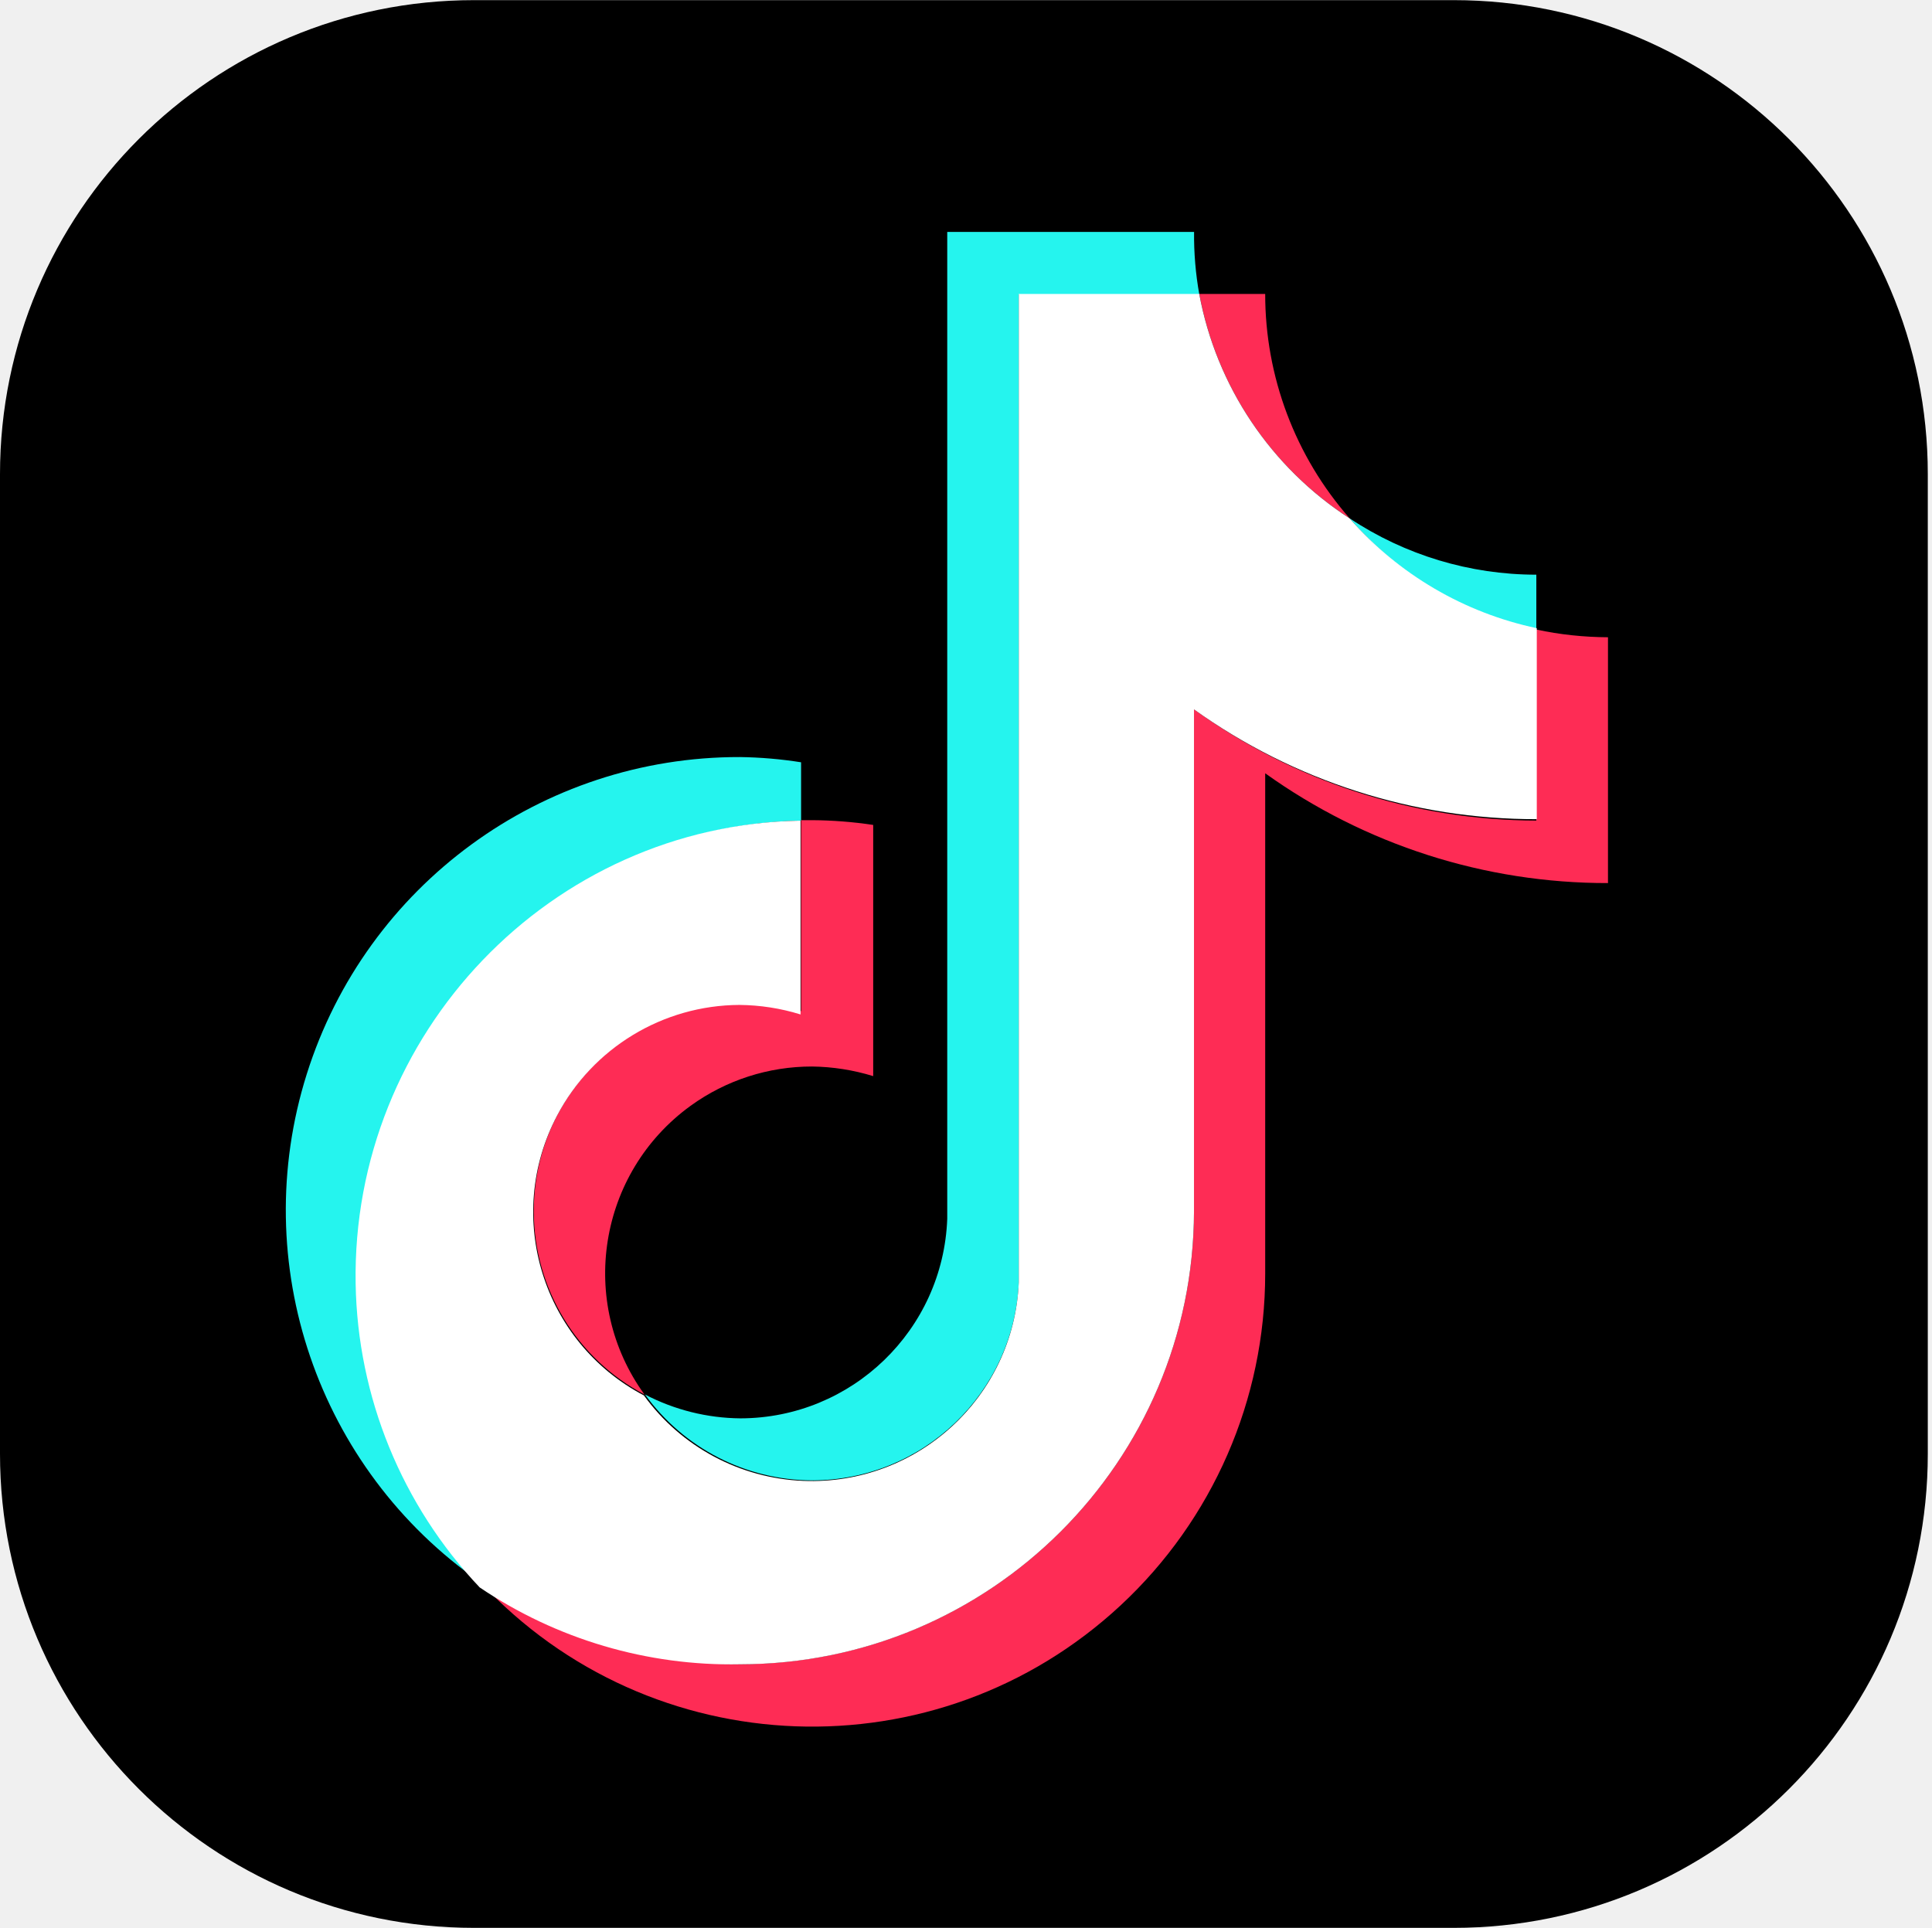
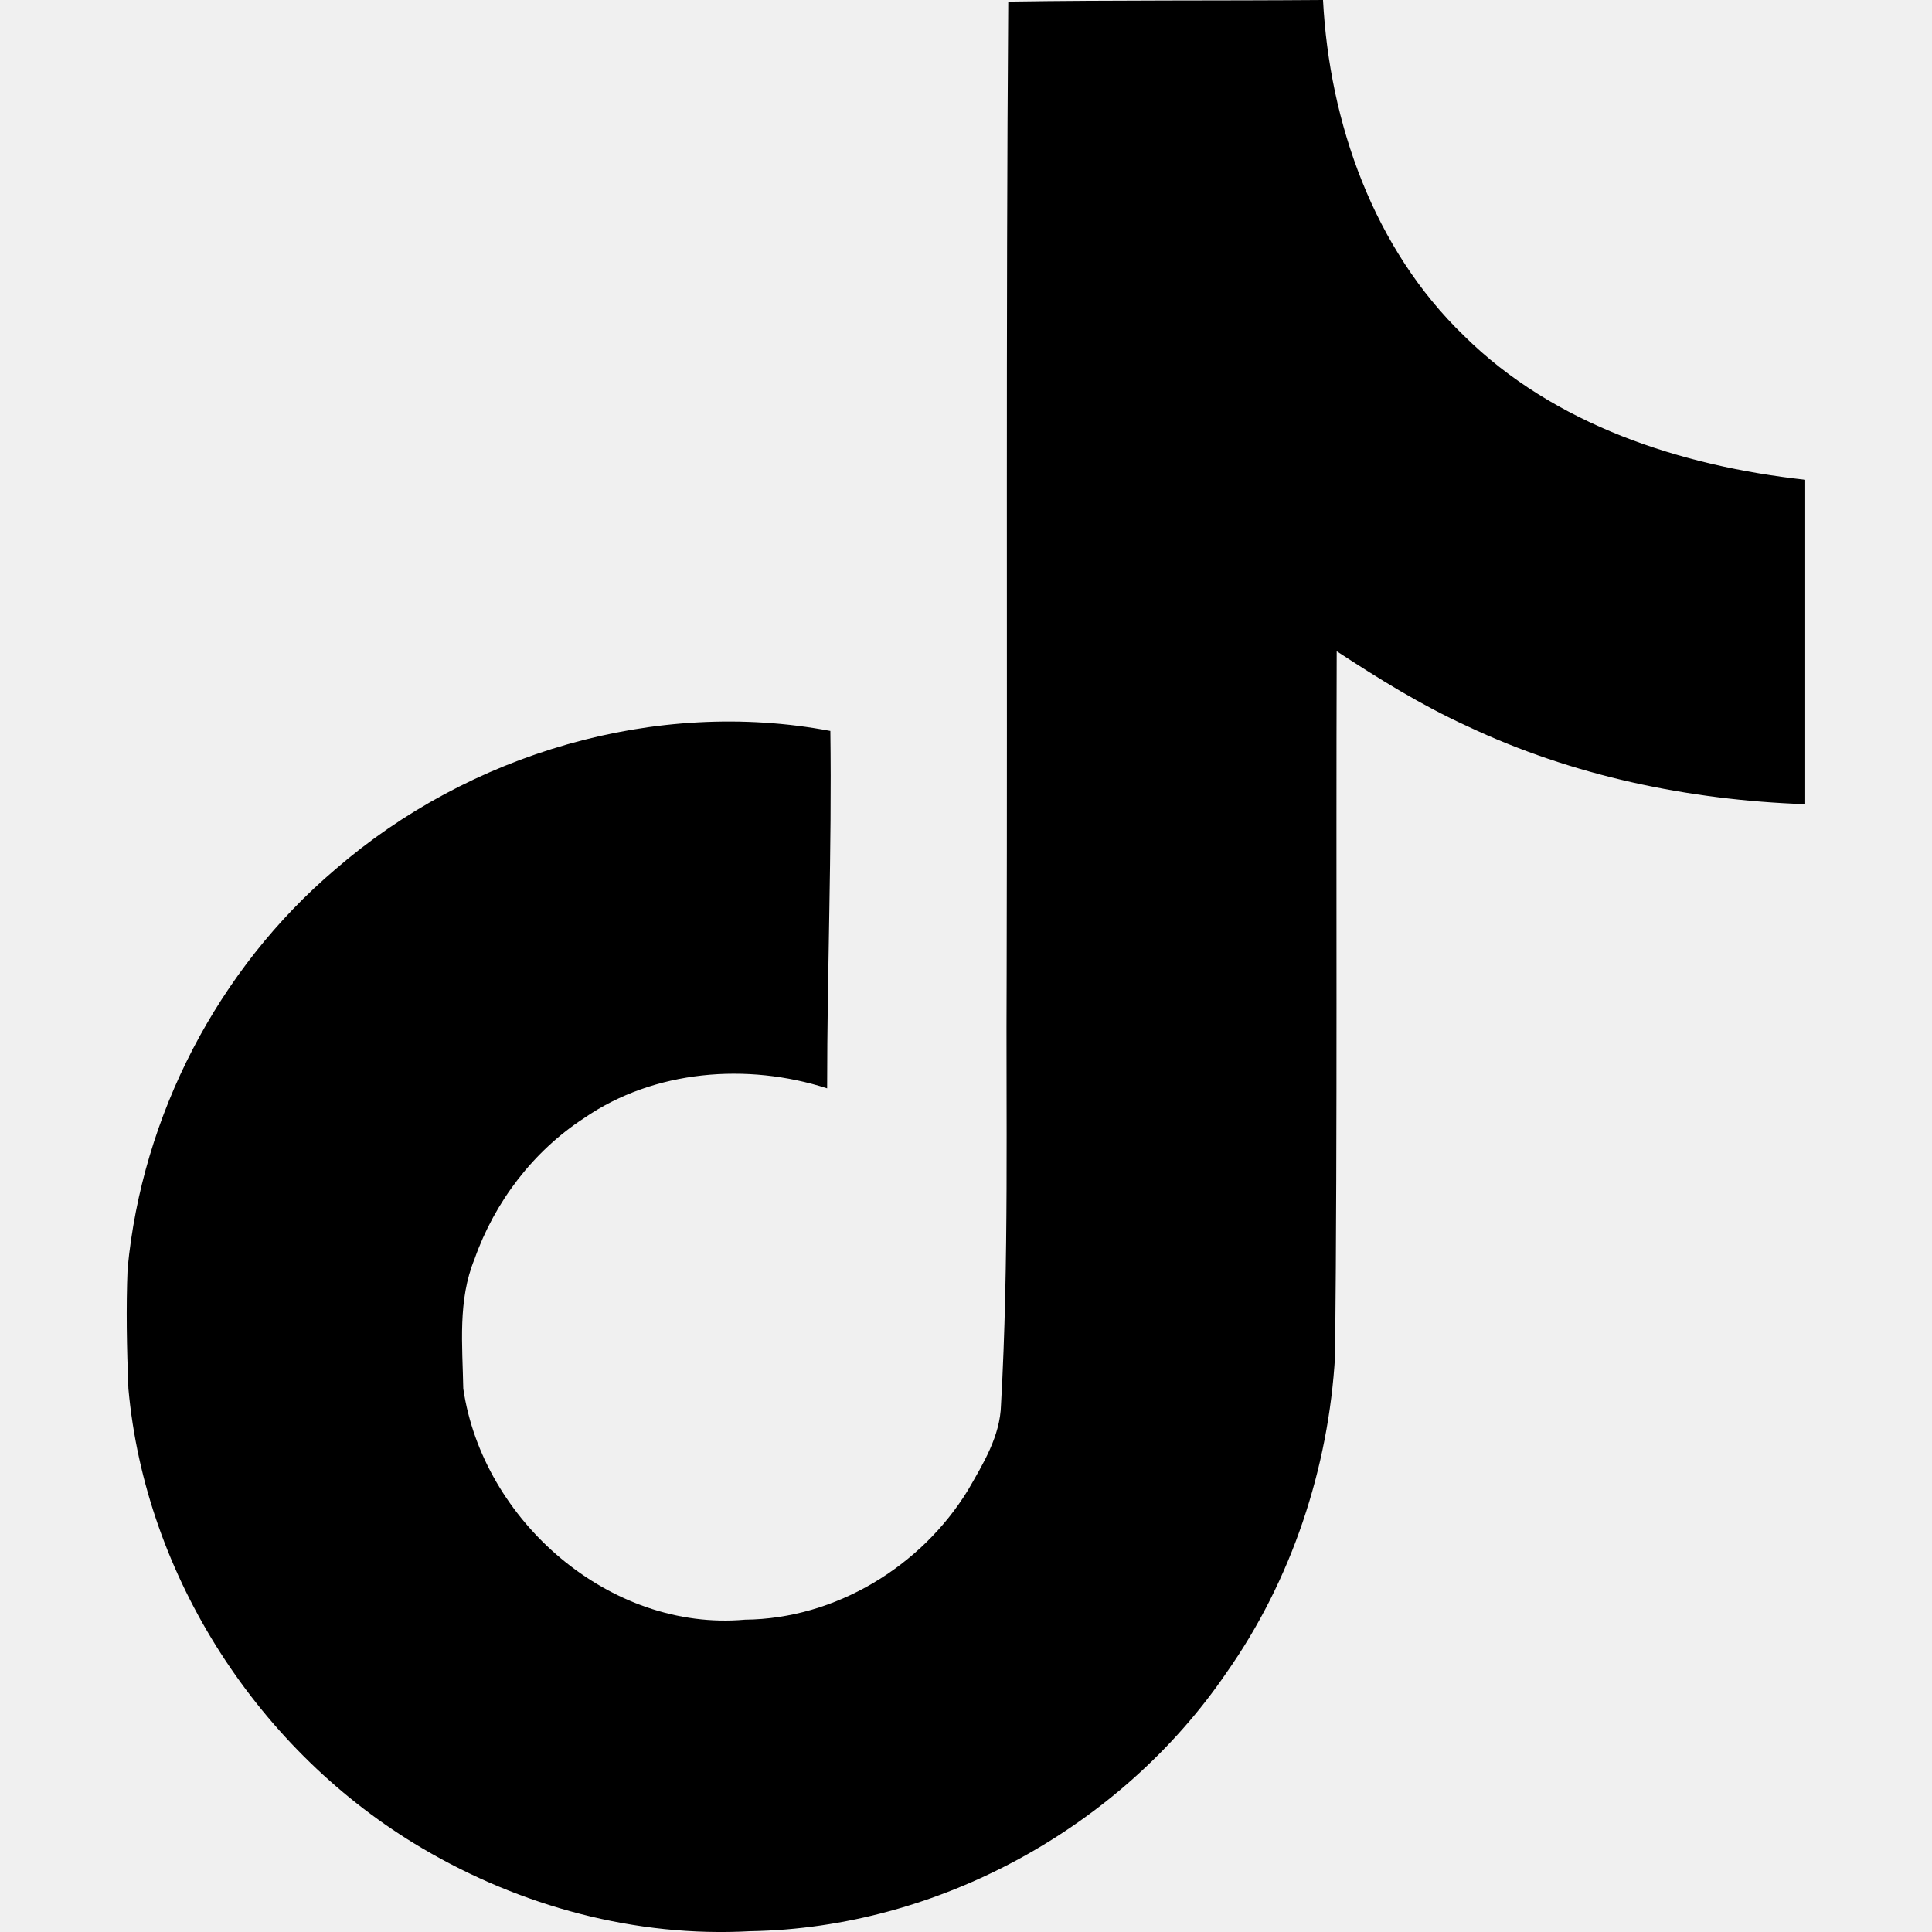
- <svg xmlns="http://www.w3.org/2000/svg" viewBox="0 0 291.725 291.1" width="2500" height="2495">
-   <path d="M219.51 291.1H71.58C32.05 291.1 0 259.05 0 219.51V71.58C0 32.05 32.05 0 71.58 0h147.93c39.53 0 71.58 32.05 71.58 71.58v147.93c.01 39.54-32.04 71.59-71.58 71.59z" fill="#000000" />
-   <g fill="#25f4ee">
-     <path d="M120.96 123.89v-8.8a64.83 64.83 0 0 0-9.23-.79c-29.93-.06-56.42 19.33-65.41 47.87s1.62 59.62 26.18 76.71c-25.77-27.58-24.3-70.83 3.28-96.6a68.425 68.425 0 0 1 45.18-18.39z" />
-     <path d="M122.62 223.53c16.73-.02 30.48-13.2 31.22-29.92V44.44h27.25a50.7 50.7 0 0 1-.79-9.44h-37.27v149.02c-.62 16.8-14.41 30.11-31.22 30.14-5.02-.04-9.97-1.28-14.42-3.6a31.276 31.276 0 0 0 25.23 12.97zM231.98 95.05v-8.29c-10.03 0-19.84-2.96-28.19-8.51a51.63 51.63 0 0 0 28.19 16.8z" />
-   </g>
-   <path d="M203.8 78.26a51.301 51.301 0 0 1-12.76-33.89h-9.95a51.564 51.564 0 0 0 22.71 33.89zM111.73 151.58c-17.28.09-31.22 14.17-31.13 31.45a31.293 31.293 0 0 0 16.71 27.53c-10.11-13.96-6.99-33.48 6.97-43.6a31.191 31.191 0 0 1 18.34-5.93c3.13.04 6.24.53 9.23 1.45v-37.93c-3.05-.46-6.14-.7-9.23-.72h-1.66v28.84c-3.01-.82-6.12-1.18-9.23-1.09z" fill="#fe2c55" />
-   <path d="M231.98 95.05v28.84a88.442 88.442 0 0 1-51.69-16.8v75.77c-.08 37.81-30.75 68.42-68.56 68.42a67.816 67.816 0 0 1-39.22-12.4c25.73 27.67 69.02 29.25 96.7 3.52a68.397 68.397 0 0 0 21.83-50.09v-75.56a88.646 88.646 0 0 0 51.76 16.58V96.21c-3.64-.02-7.26-.4-10.82-1.16z" fill="#fe2c55" />
-   <path d="M180.29 182.87V107.1a88.505 88.505 0 0 0 51.76 16.58V94.84a51.73 51.73 0 0 1-28.26-16.58 51.634 51.634 0 0 1-22.71-33.89h-27.25v149.24c-.71 17.27-15.27 30.69-32.54 29.99a31.278 31.278 0 0 1-24.06-12.9c-15.29-8.05-21.16-26.97-13.11-42.26a31.274 31.274 0 0 1 27.53-16.71c3.13.03 6.24.51 9.23 1.44V123.9c-37.74.64-67.82 32.19-67.18 69.93a68.353 68.353 0 0 0 18.73 45.86 67.834 67.834 0 0 0 39.29 11.61c37.82-.01 68.49-30.62 68.57-68.43z" fill="#fff" />
+ <svg xmlns="http://www.w3.org/2000/svg" fill="#000000" role="img" viewBox="0 0 24 24">
+   <path d="M12.525.02c1.31-.02 2.61-.01 3.91-.02.08 1.53.63 3.09 1.75 4.17 1.12 1.11 2.7 1.62 4.24 1.79v4.03c-1.44-.05-2.89-.35-4.2-.97-.57-.26-1.1-.59-1.62-.93-.01 2.92.01 5.84-.02 8.75-.08 1.4-.54 2.79-1.35 3.94-1.31 1.92-3.58 3.17-5.91 3.21-1.43.08-2.86-.31-4.08-1.03-2.02-1.19-3.44-3.37-3.65-5.71-.02-.5-.03-1-.01-1.49.18-1.9 1.12-3.72 2.58-4.96 1.66-1.44 3.98-2.13 6.15-1.72.02 1.48-.04 2.96-.04 4.44-.99-.32-2.15-.23-3.02.37-.63.41-1.11 1.04-1.36 1.75-.21.51-.15 1.07-.14 1.61.24 1.64 1.82 3.02 3.5 2.87 1.12-.01 2.19-.66 2.77-1.61.19-.33.4-.67.41-1.06.1-1.79.06-3.57.07-5.36.01-4.03-.01-8.05.02-12.07z" />
</svg>
